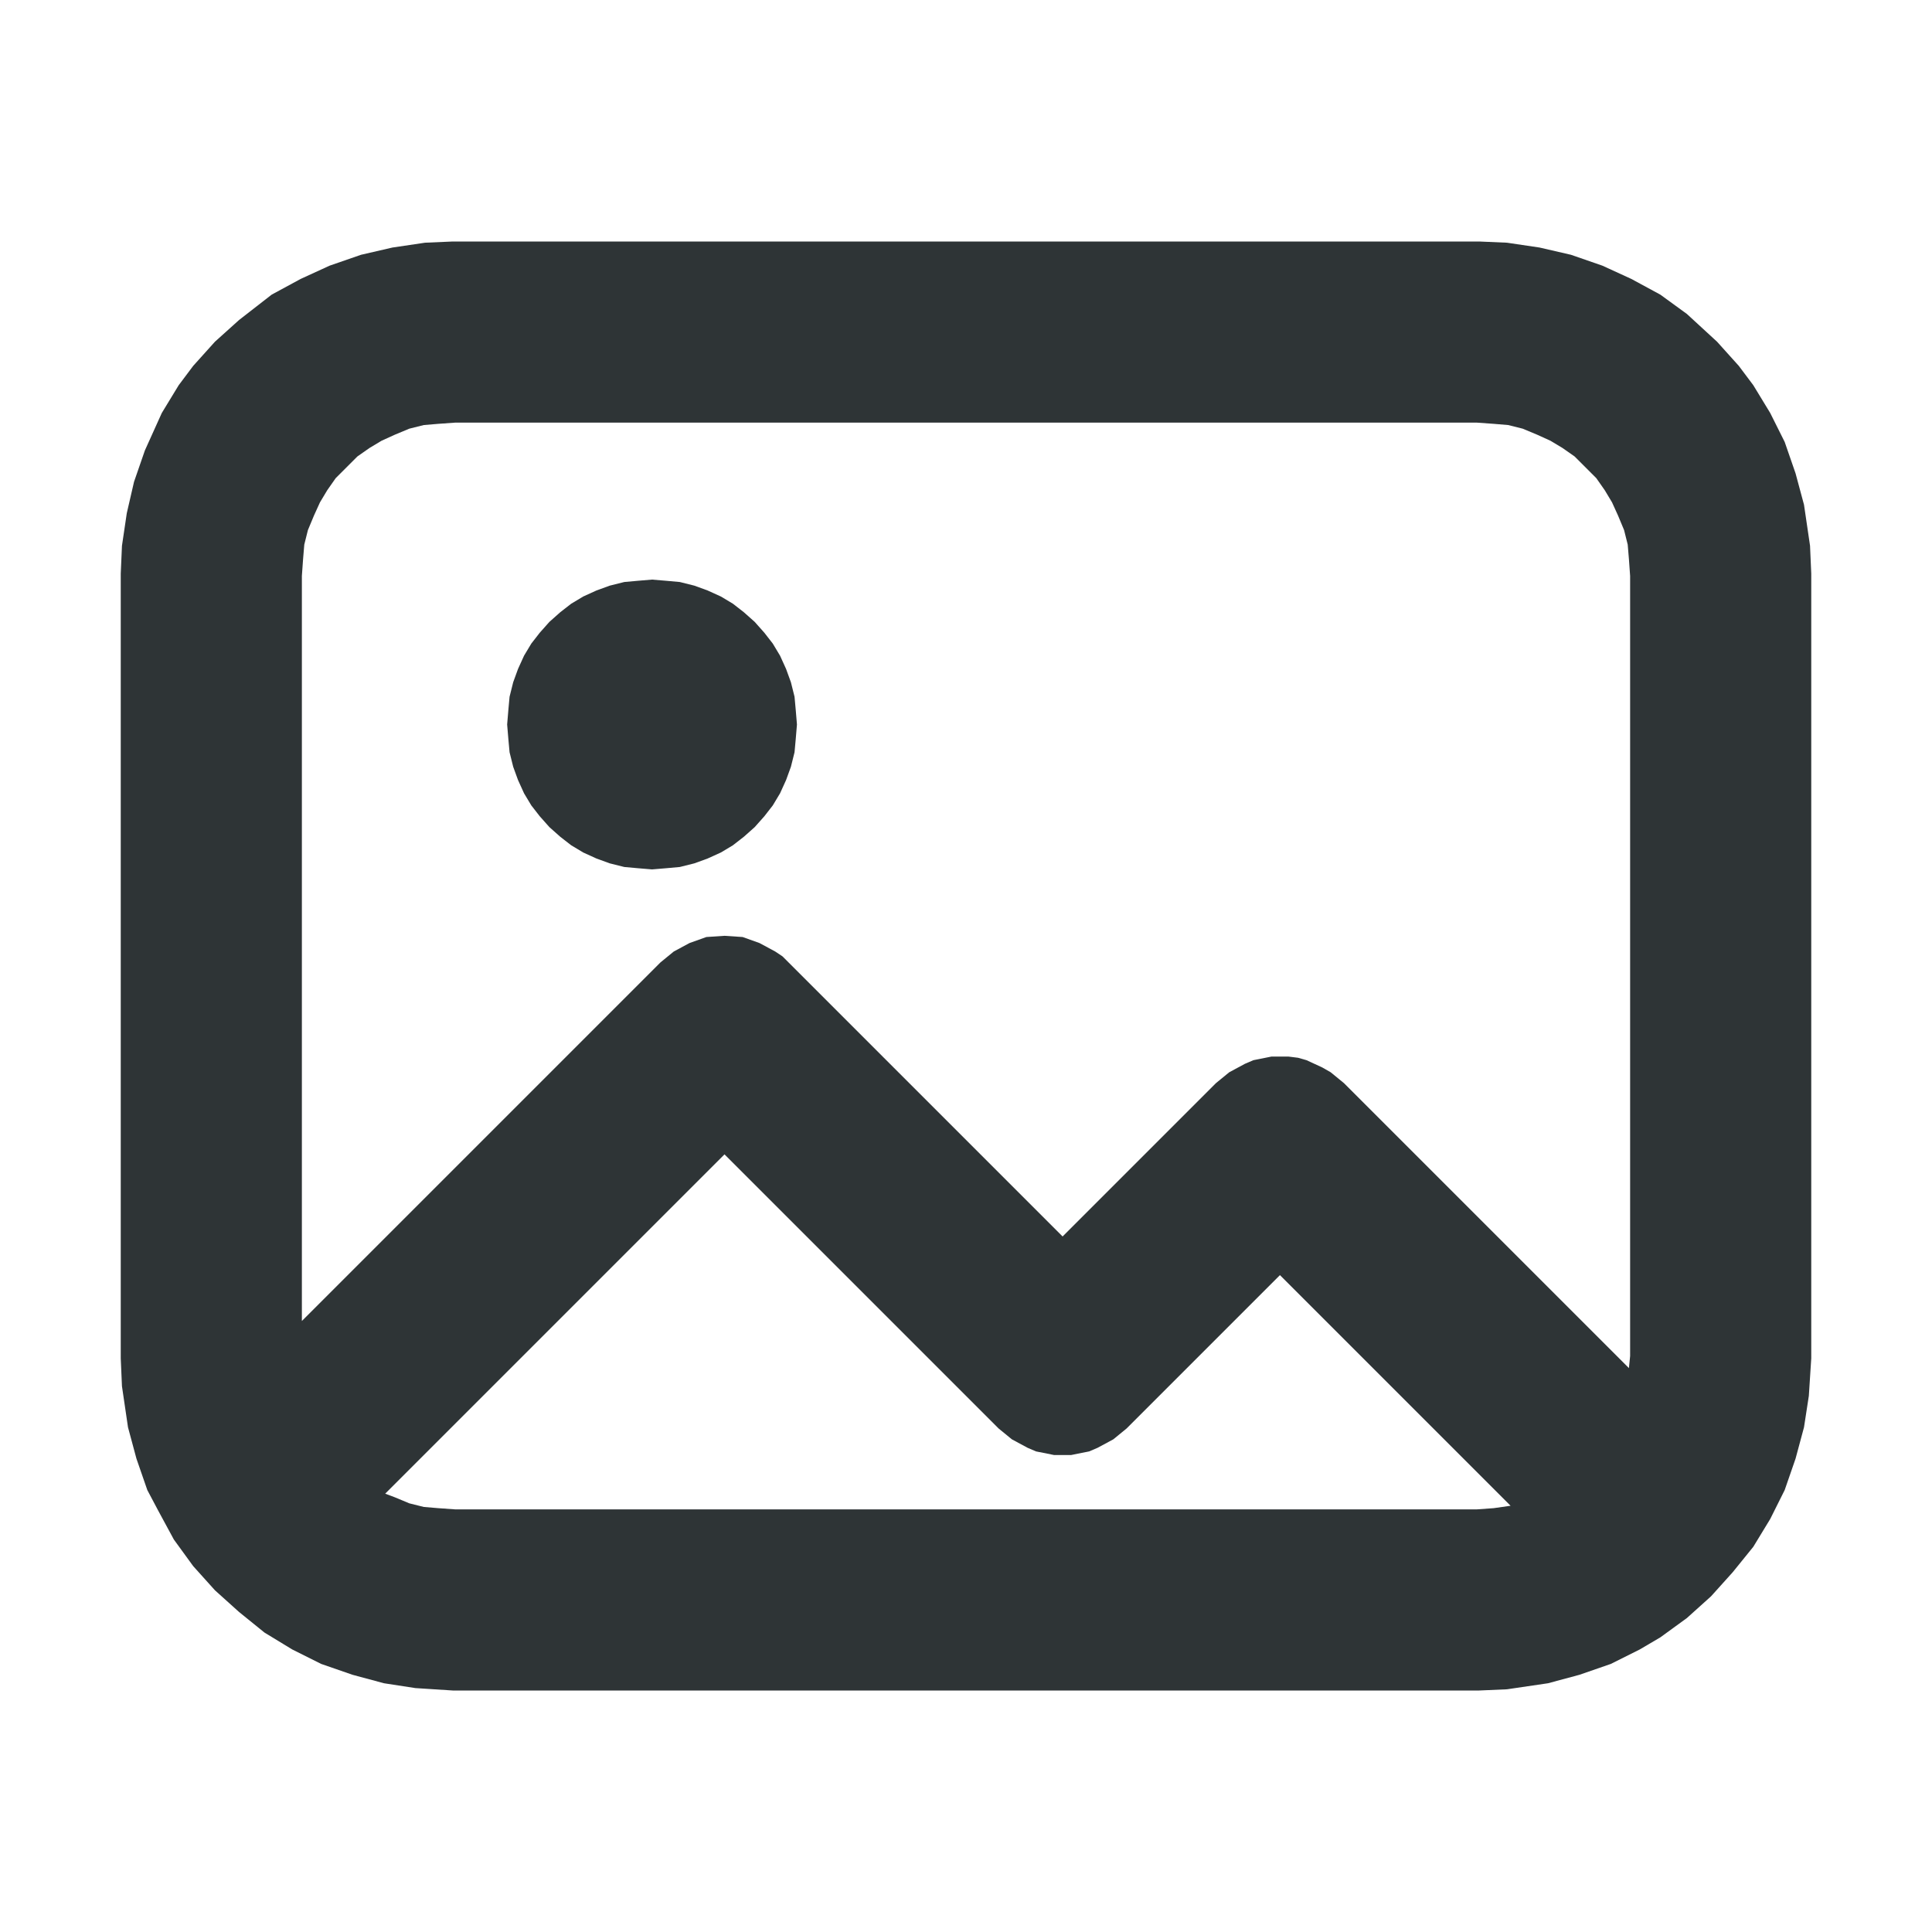
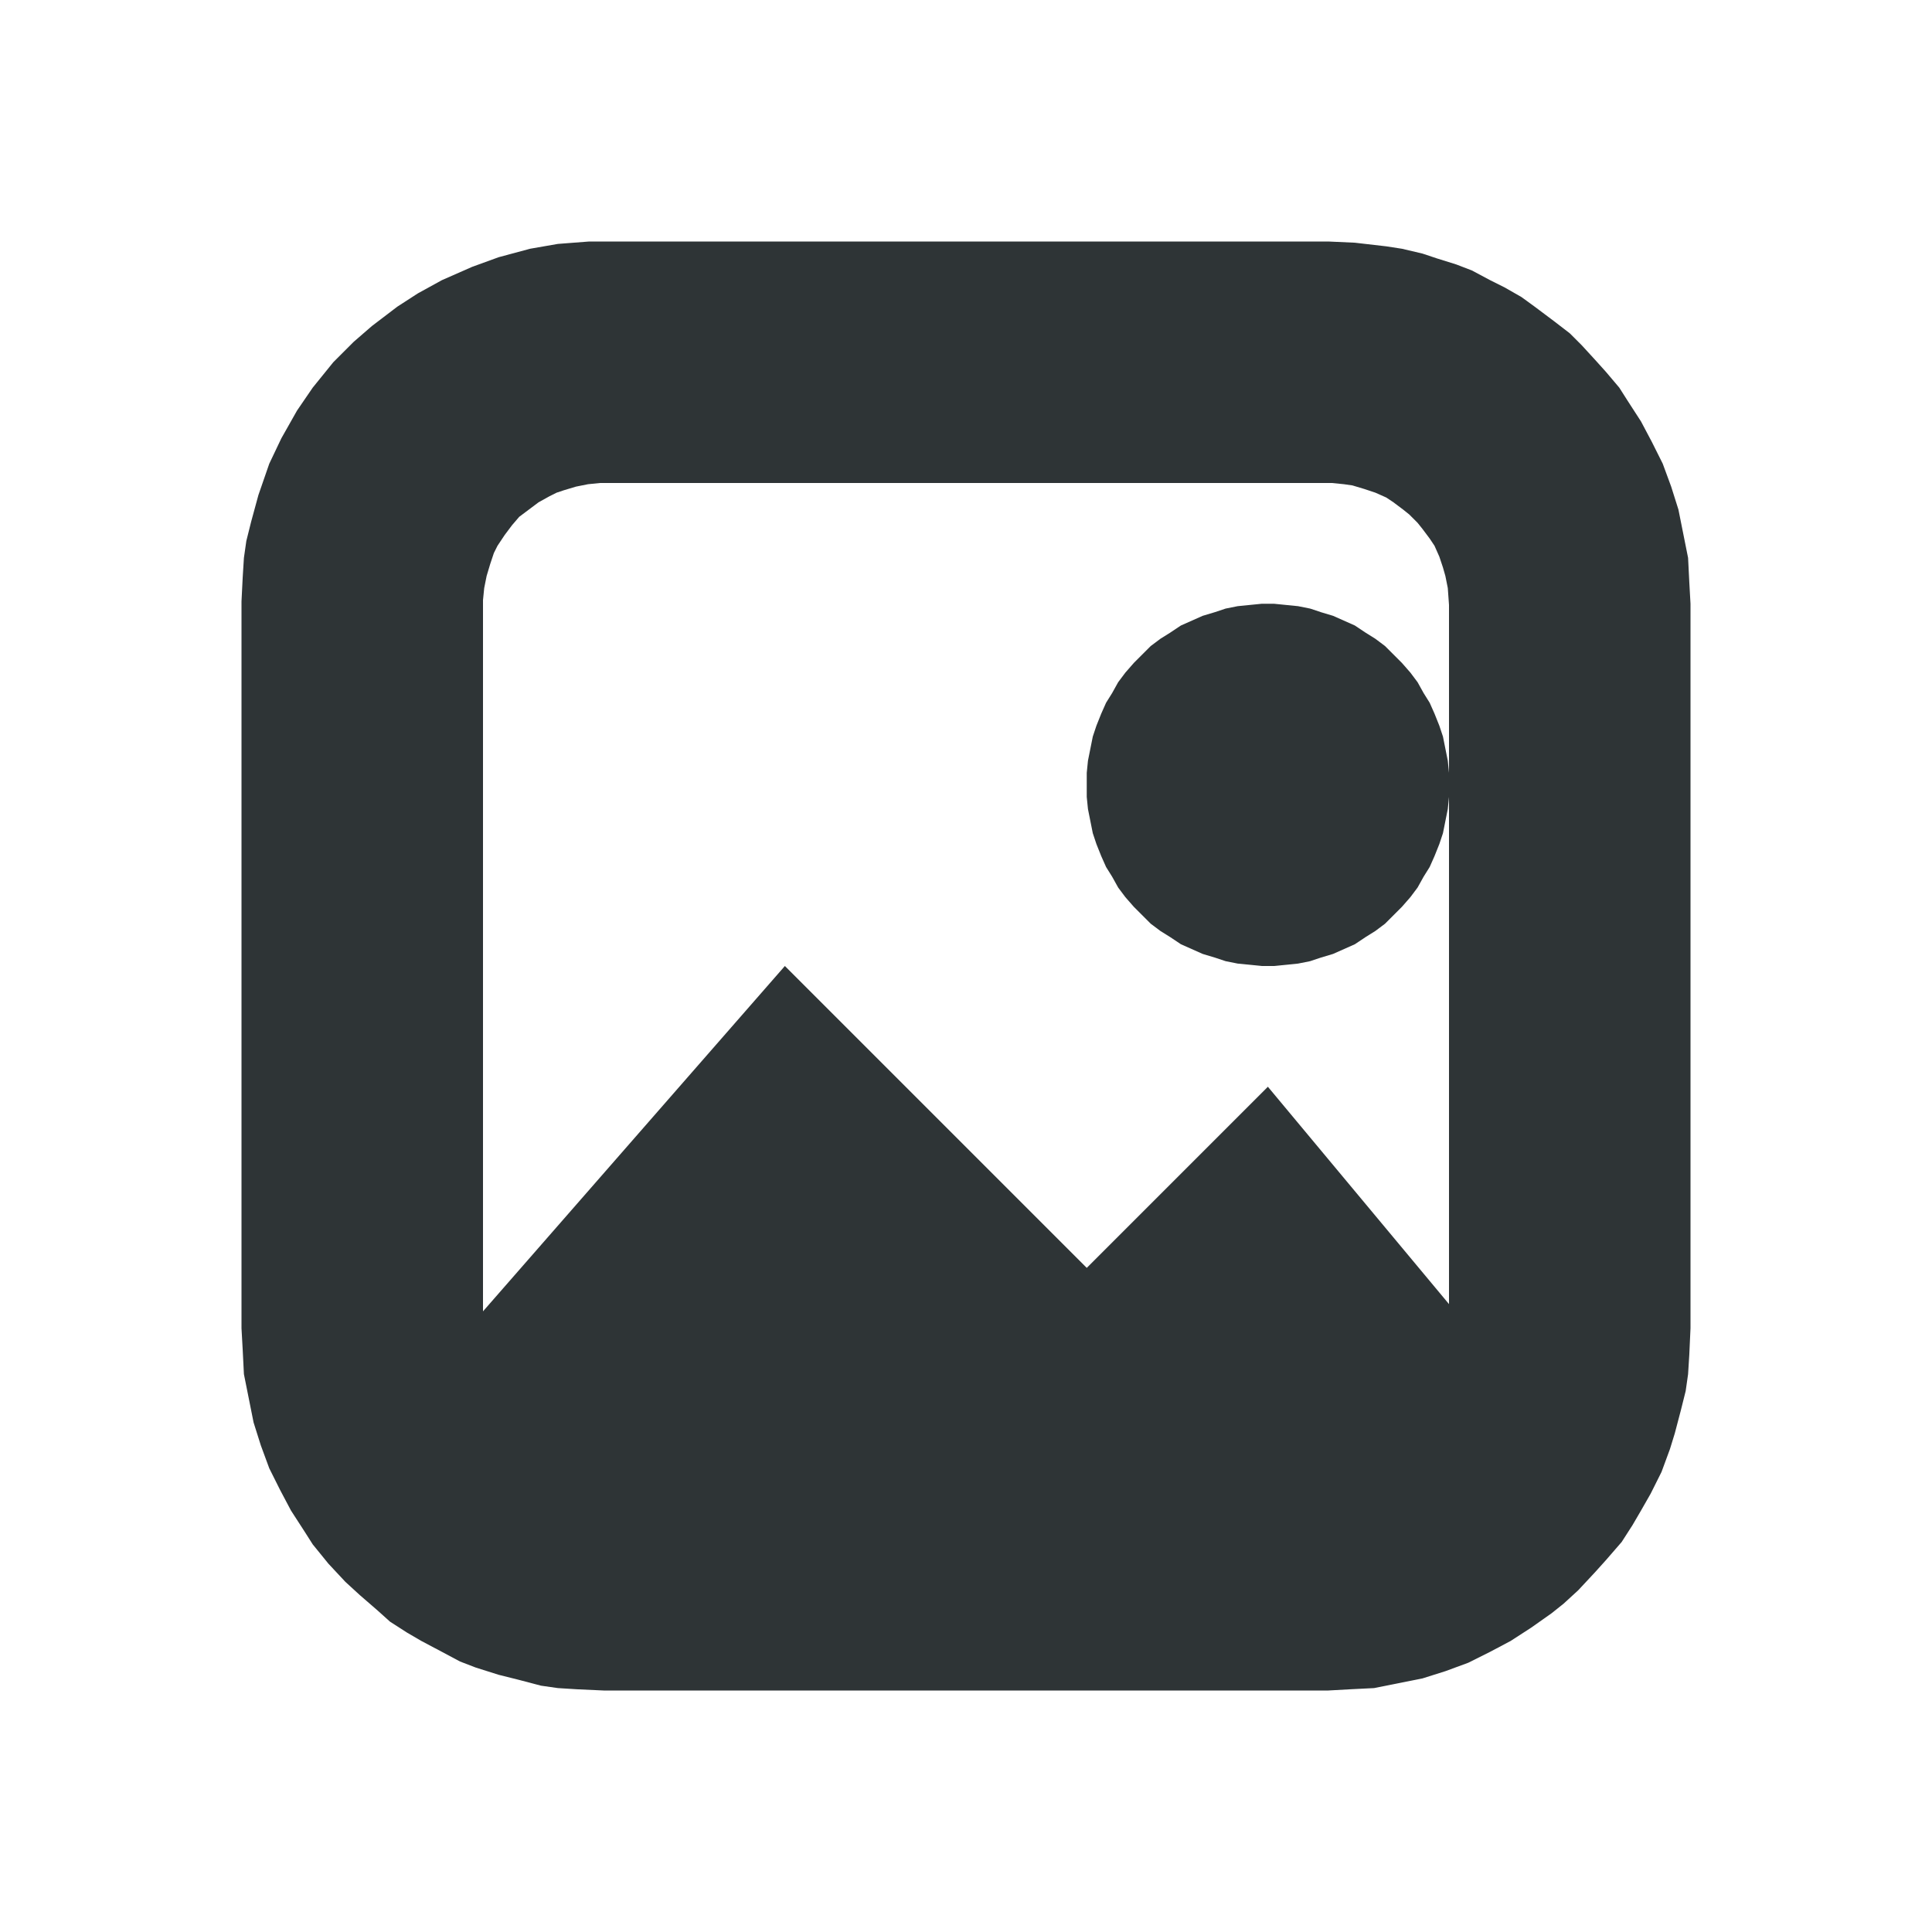
<svg xmlns="http://www.w3.org/2000/svg" width="16" height="16" viewBox="0 0 16 16">
-   <path fill="#2e3436" fill-rule="evenodd" d="M6.59 5.88 L6.58 5.77 L6.55 5.65 L6.51 5.54 L6.46 5.43 L6.40 5.33 L6.33 5.24 L6.25 5.15 L6.16 5.07 L6.07 5.00 L5.97 4.94 L5.86 4.89 L5.75 4.85 L5.63 4.82 L5.52 4.81 L5.40 4.80 L5.28 4.81 L5.17 4.82 L5.05 4.85 L4.94 4.89 L4.83 4.94 L4.73 5.00 L4.64 5.07 L4.55 5.15 L4.47 5.24 L4.40 5.33 L4.34 5.43 L4.29 5.54 L4.25 5.65 L4.22 5.77 L4.21 5.88 L4.20 6.00 L4.21 6.12 L4.22 6.23 L4.25 6.35 L4.29 6.46 L4.34 6.57 L4.40 6.67 L4.47 6.76 L4.55 6.85 L4.64 6.93 L4.73 7.00 L4.83 7.06 L4.94 7.11 L5.05 7.15 L5.17 7.18 L5.28 7.19 L5.40 7.20 L5.52 7.19 L5.63 7.18 L5.75 7.15 L5.86 7.11 L5.97 7.06 L6.07 7.00 L6.16 6.93 L6.25 6.85 L6.33 6.76 L6.40 6.67 L6.46 6.57 L6.51 6.46 L6.55 6.35 L6.58 6.23 L6.59 6.12 L6.60 6.00Z M3.75 2.00 L3.52 2.01 L3.25 2.05 L2.99 2.11 L2.73 2.20 L2.49 2.31 L2.25 2.44 L1.98 2.65 L1.78 2.83 L1.60 3.03 L1.48 3.19 L1.34 3.42 L1.20 3.73 L1.11 3.99 L1.05 4.25 L1.01 4.52 L1.00 4.75 L1.00 11.25 L1.01 11.48 L1.06 11.82 L1.13 12.08 L1.22 12.34 L1.31 12.51 L1.44 12.75 L1.60 12.97 L1.78 13.17 L1.98 13.35 L2.19 13.52 L2.42 13.66 L2.66 13.78 L2.92 13.87 L3.18 13.94 L3.44 13.98 L3.75 14.00 L12.25 14.00 L12.48 13.99 L12.82 13.94 L13.08 13.87 L13.34 13.78 L13.58 13.66 L13.75 13.56 L13.97 13.40 L14.17 13.22 L14.35 13.02 L14.52 12.81 L14.66 12.58 L14.78 12.34 L14.87 12.08 L14.94 11.82 L14.98 11.56 L15.00 11.25 L15.00 4.75 L14.99 4.52 L14.94 4.18 L14.87 3.92 L14.78 3.66 L14.66 3.42 L14.52 3.19 L14.40 3.03 L14.22 2.83 L13.97 2.60 L13.75 2.44 L13.51 2.31 L13.27 2.20 L13.01 2.11 L12.75 2.05 L12.48 2.01 L12.25 2.00Z M12.49 3.52 L12.61 3.55 L12.73 3.60 L12.84 3.65 L12.94 3.71 L13.04 3.78 L13.13 3.87 L13.22 3.96 L13.29 4.06 L13.35 4.16 L13.40 4.27 L13.45 4.39 L13.48 4.51 L13.49 4.63 L13.50 4.77 L13.50 11.23 L13.49 11.33 L11.13 8.97 L11.02 8.88 L10.95 8.84 L10.82 8.78 L10.75 8.76 L10.67 8.75 L10.53 8.75 L10.38 8.78 L10.31 8.81 L10.18 8.88 L10.07 8.97 L8.80 10.24 L6.48 7.92 L6.42 7.88 L6.29 7.81 L6.15 7.76 L6.00 7.75 L5.85 7.76 L5.71 7.81 L5.58 7.88 L5.47 7.97 L2.50 10.94 L2.50 4.77 L2.51 4.63 L2.52 4.51 L2.55 4.39 L2.60 4.27 L2.65 4.16 L2.71 4.06 L2.78 3.96 L2.87 3.87 L2.96 3.78 L3.06 3.71 L3.16 3.65 L3.27 3.60 L3.39 3.55 L3.51 3.52 L3.63 3.51 L3.77 3.50 L12.23 3.50 L12.37 3.51Z M12.37 12.49 L12.23 12.50 L3.77 12.50 L3.63 12.49 L3.51 12.48 L3.39 12.45 L3.27 12.40 L3.19 12.37 L6.00 9.56 L8.27 11.83 L8.38 11.92 L8.51 11.99 L8.58 12.02 L8.73 12.05 L8.87 12.05 L9.02 12.02 L9.09 11.99 L9.22 11.92 L9.33 11.83 L10.60 10.56 L12.51 12.47Z" />
+   <path fill="#2e3436" fill-rule="evenodd" d="M9.00 6.60 L9.01 6.70 L9.03 6.80 L9.05 6.90 L9.08 6.99 L9.12 7.09 L9.16 7.18 L9.21 7.26 L9.26 7.35 L9.32 7.43 L9.39 7.51 L9.46 7.58 L9.53 7.65 L9.61 7.71 L9.69 7.76 L9.78 7.82 L9.87 7.86 L9.96 7.90 L10.06 7.93 L10.15 7.96 L10.25 7.98 L10.35 7.99 L10.45 8.00 L10.55 8.00 L10.65 7.99 L10.75 7.98 L10.85 7.96 L10.94 7.93 L11.04 7.90 L11.13 7.86 L11.22 7.82 L11.31 7.76 L11.39 7.71 L11.47 7.65 L11.54 7.58 L11.61 7.51 L11.68 7.43 L11.74 7.35 L11.79 7.26 L11.84 7.18 L11.88 7.09 L11.92 6.99 L11.95 6.90 L11.97 6.80 L11.99 6.70 L12.00 6.60 L12.00 6.50 L12.00 6.40 L11.99 6.30 L11.97 6.20 L11.95 6.10 L11.92 6.01 L11.88 5.91 L11.84 5.82 L11.79 5.74 L11.74 5.65 L11.68 5.57 L11.61 5.49 L11.54 5.42 L11.47 5.35 L11.39 5.29 L11.31 5.24 L11.22 5.18 L11.13 5.14 L11.04 5.10 L10.94 5.07 L10.85 5.04 L10.75 5.02 L10.65 5.01 L10.55 5.00 L10.45 5.00 L10.35 5.01 L10.25 5.02 L10.15 5.04 L10.06 5.07 L9.96 5.10 L9.87 5.14 L9.78 5.18 L9.69 5.24 L9.61 5.29 L9.53 5.35 L9.46 5.42 L9.39 5.49 L9.32 5.57 L9.26 5.65 L9.21 5.74 L9.16 5.82 L9.12 5.91 L9.08 6.01 L9.05 6.10 L9.03 6.20 L9.01 6.30 L9.00 6.40 L9.00 6.50Z M4.88 2.00 L4.62 2.02 L4.39 2.06 L4.13 2.13 L3.91 2.21 L3.66 2.32 L3.46 2.43 L3.29 2.54 L3.08 2.70 L2.93 2.83 L2.76 3.00 L2.59 3.21 L2.46 3.40 L2.33 3.63 L2.23 3.84 L2.14 4.10 L2.08 4.32 L2.04 4.48 L2.02 4.62 L2.01 4.78 L2.00 4.98 L2.00 11.00 L2.01 11.18 L2.02 11.38 L2.06 11.58 L2.10 11.78 L2.16 11.97 L2.23 12.16 L2.32 12.34 L2.41 12.51 L2.52 12.68 L2.59 12.79 L2.72 12.95 L2.86 13.10 L2.98 13.21 L3.13 13.34 L3.23 13.43 L3.37 13.52 L3.49 13.59 L3.66 13.68 L3.81 13.76 L3.94 13.81 L4.13 13.87 L4.29 13.91 L4.48 13.96 L4.62 13.98 L4.78 13.99 L5.00 14.00 L11.00 14.00 L11.18 13.99 L11.38 13.98 L11.58 13.94 L11.78 13.90 L11.97 13.84 L12.16 13.77 L12.34 13.68 L12.51 13.59 L12.68 13.48 L12.85 13.36 L12.95 13.28 L13.07 13.17 L13.21 13.02 L13.30 12.92 L13.43 12.77 L13.52 12.63 L13.59 12.51 L13.67 12.37 L13.76 12.19 L13.83 12.00 L13.87 11.87 L13.92 11.68 L13.96 11.52 L13.98 11.38 L13.99 11.22 L14.00 11.00 L14.00 5.00 L13.99 4.82 L13.98 4.62 L13.94 4.42 L13.90 4.22 L13.84 4.03 L13.77 3.84 L13.68 3.66 L13.59 3.49 L13.48 3.32 L13.41 3.21 L13.30 3.08 L13.21 2.98 L13.10 2.86 L13.00 2.76 L12.87 2.66 L12.71 2.54 L12.60 2.46 L12.46 2.38 L12.34 2.32 L12.19 2.24 L12.06 2.19 L11.90 2.14 L11.78 2.10 L11.61 2.06 L11.48 2.04 L11.22 2.01 L11.00 2.00Z M11.03 4.00 L11.13 4.01 L11.20 4.02 L11.30 4.05 L11.39 4.08 L11.48 4.12 L11.54 4.16 L11.62 4.22 L11.67 4.26 L11.74 4.33 L11.78 4.38 L11.84 4.46 L11.88 4.52 L11.92 4.61 L11.95 4.70 L11.97 4.77 L11.99 4.87 L12.00 5.01 L12.00 6.50 L12.00 10.80 L10.50 9.00 L9.00 10.50 L6.50 8.00 L4.00 10.86 L4.00 4.97 L4.01 4.87 L4.03 4.77 L4.06 4.67 L4.09 4.58 L4.12 4.52 L4.18 4.43 L4.24 4.35 L4.30 4.28 L4.38 4.22 L4.46 4.16 L4.55 4.11 L4.61 4.08 L4.67 4.06 L4.77 4.03 L4.87 4.01 L4.97 4.00Z" />
</svg>
